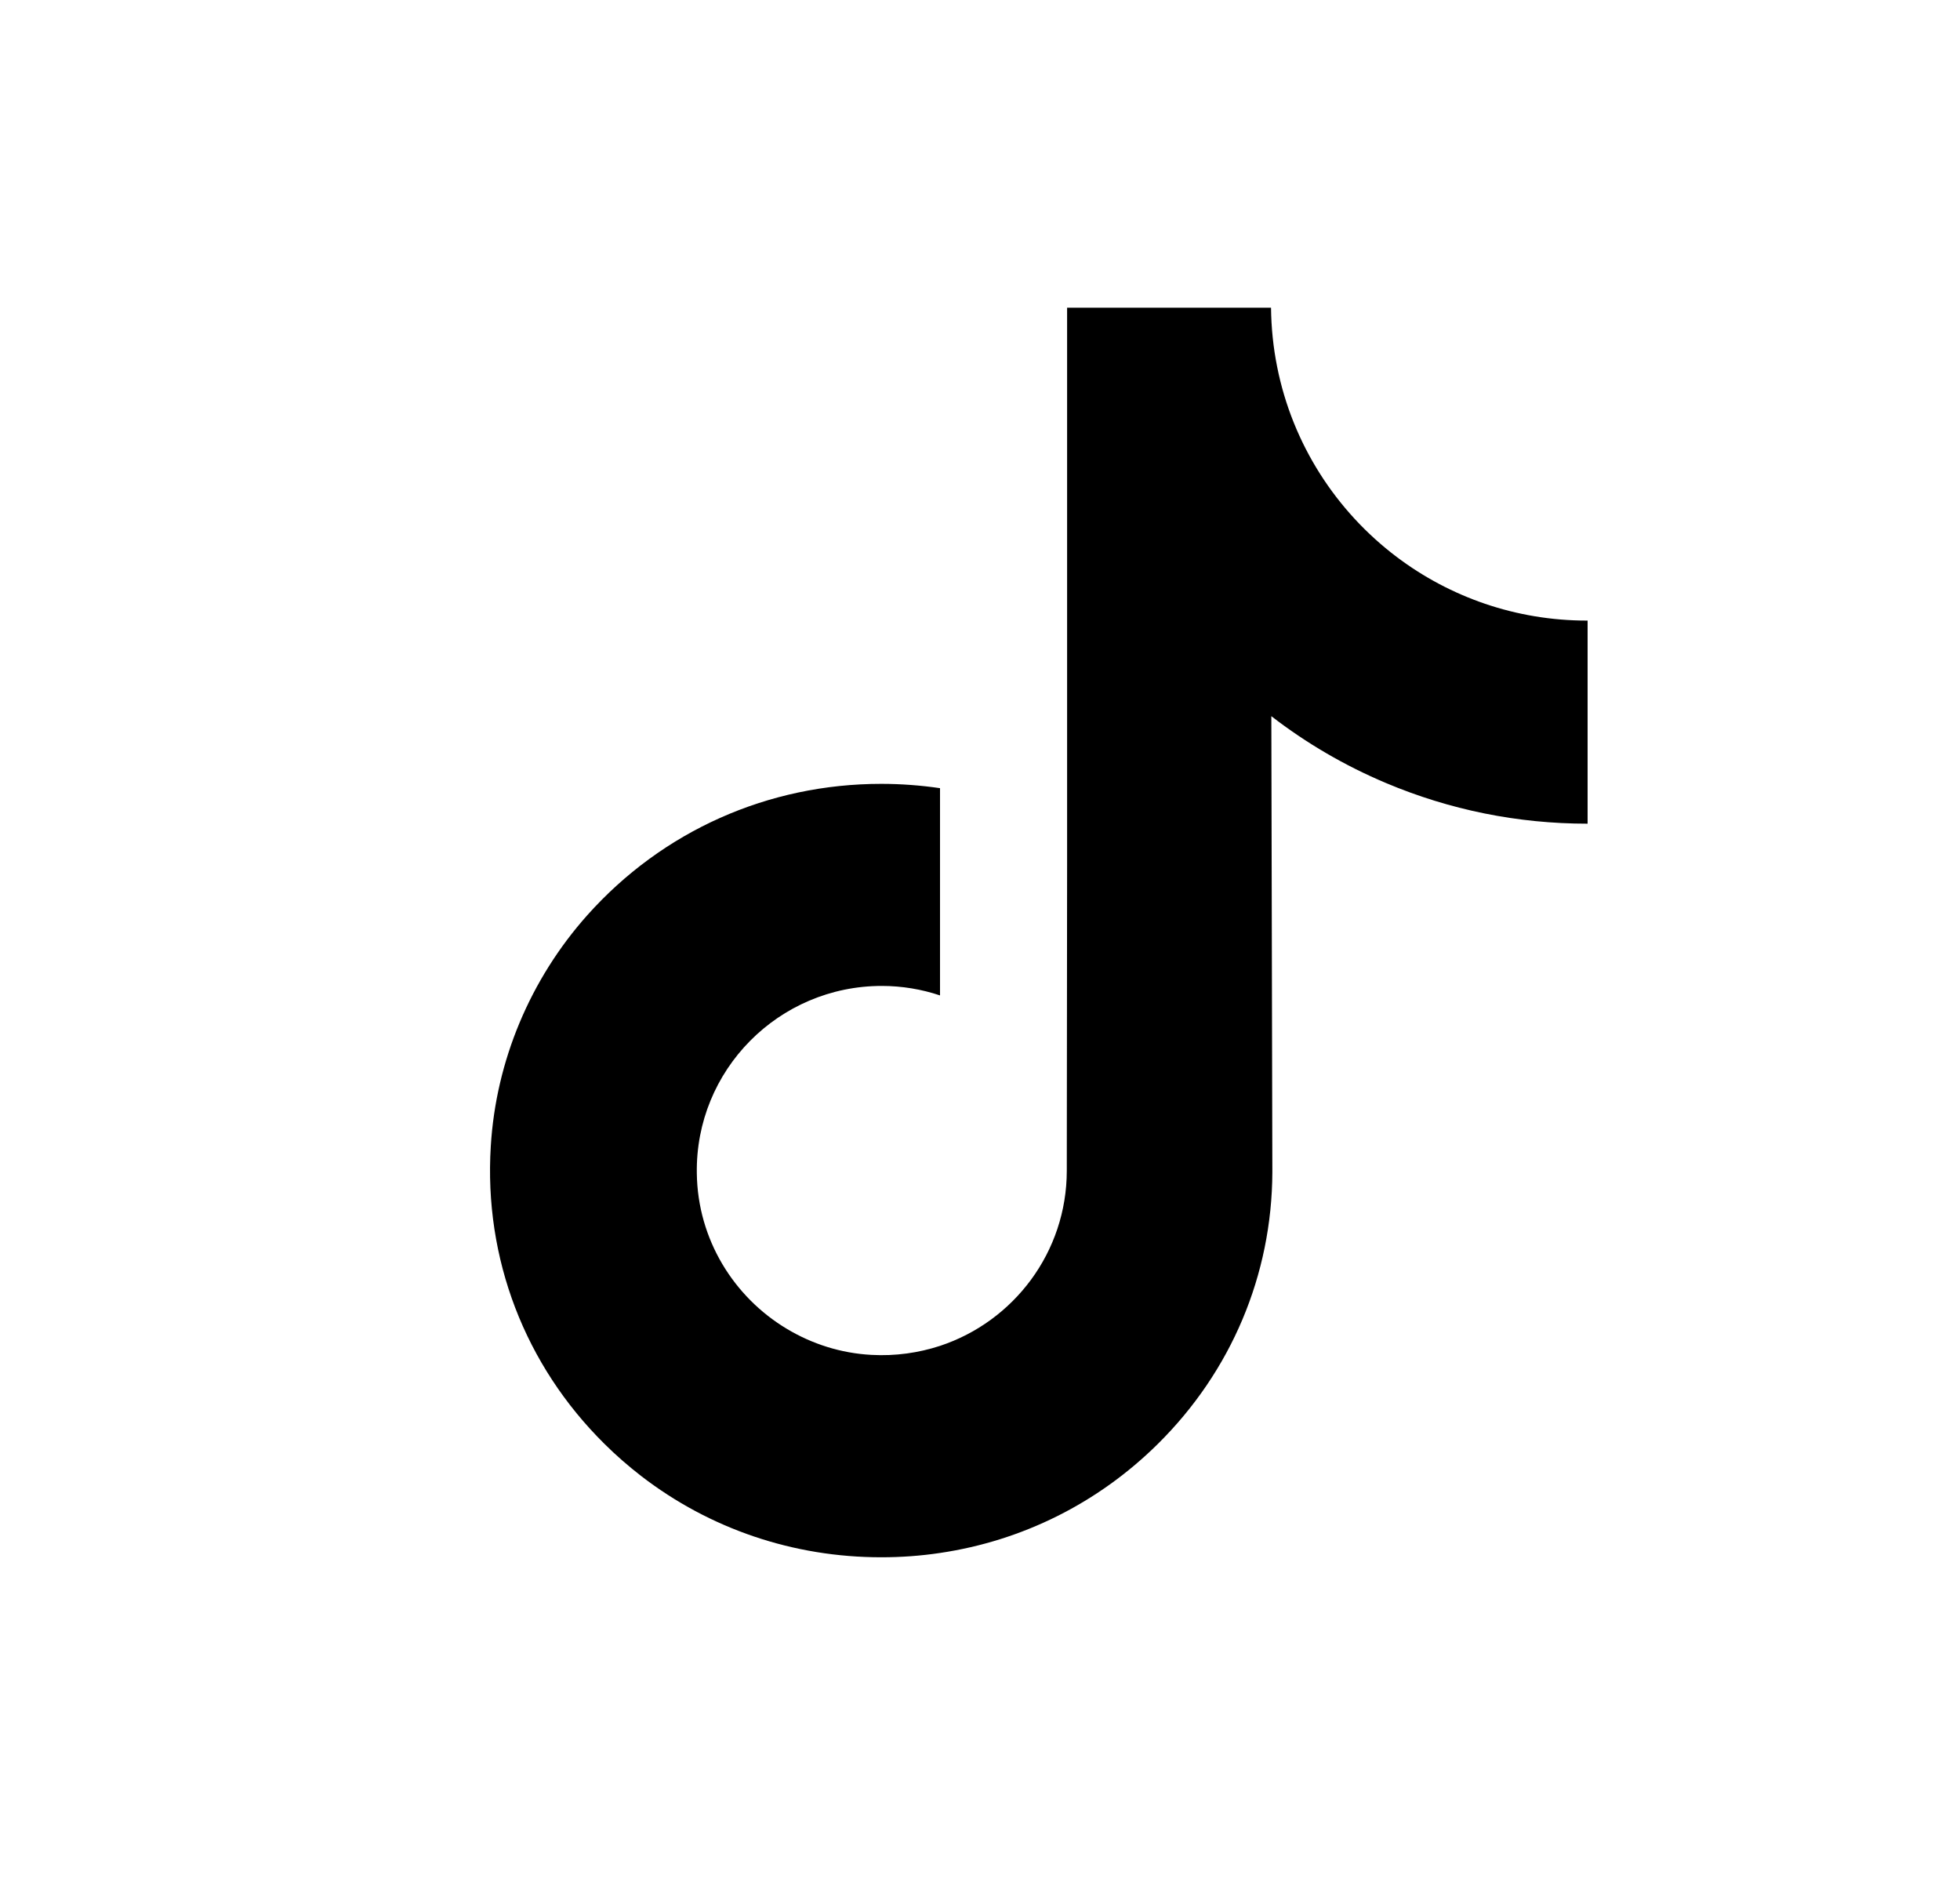
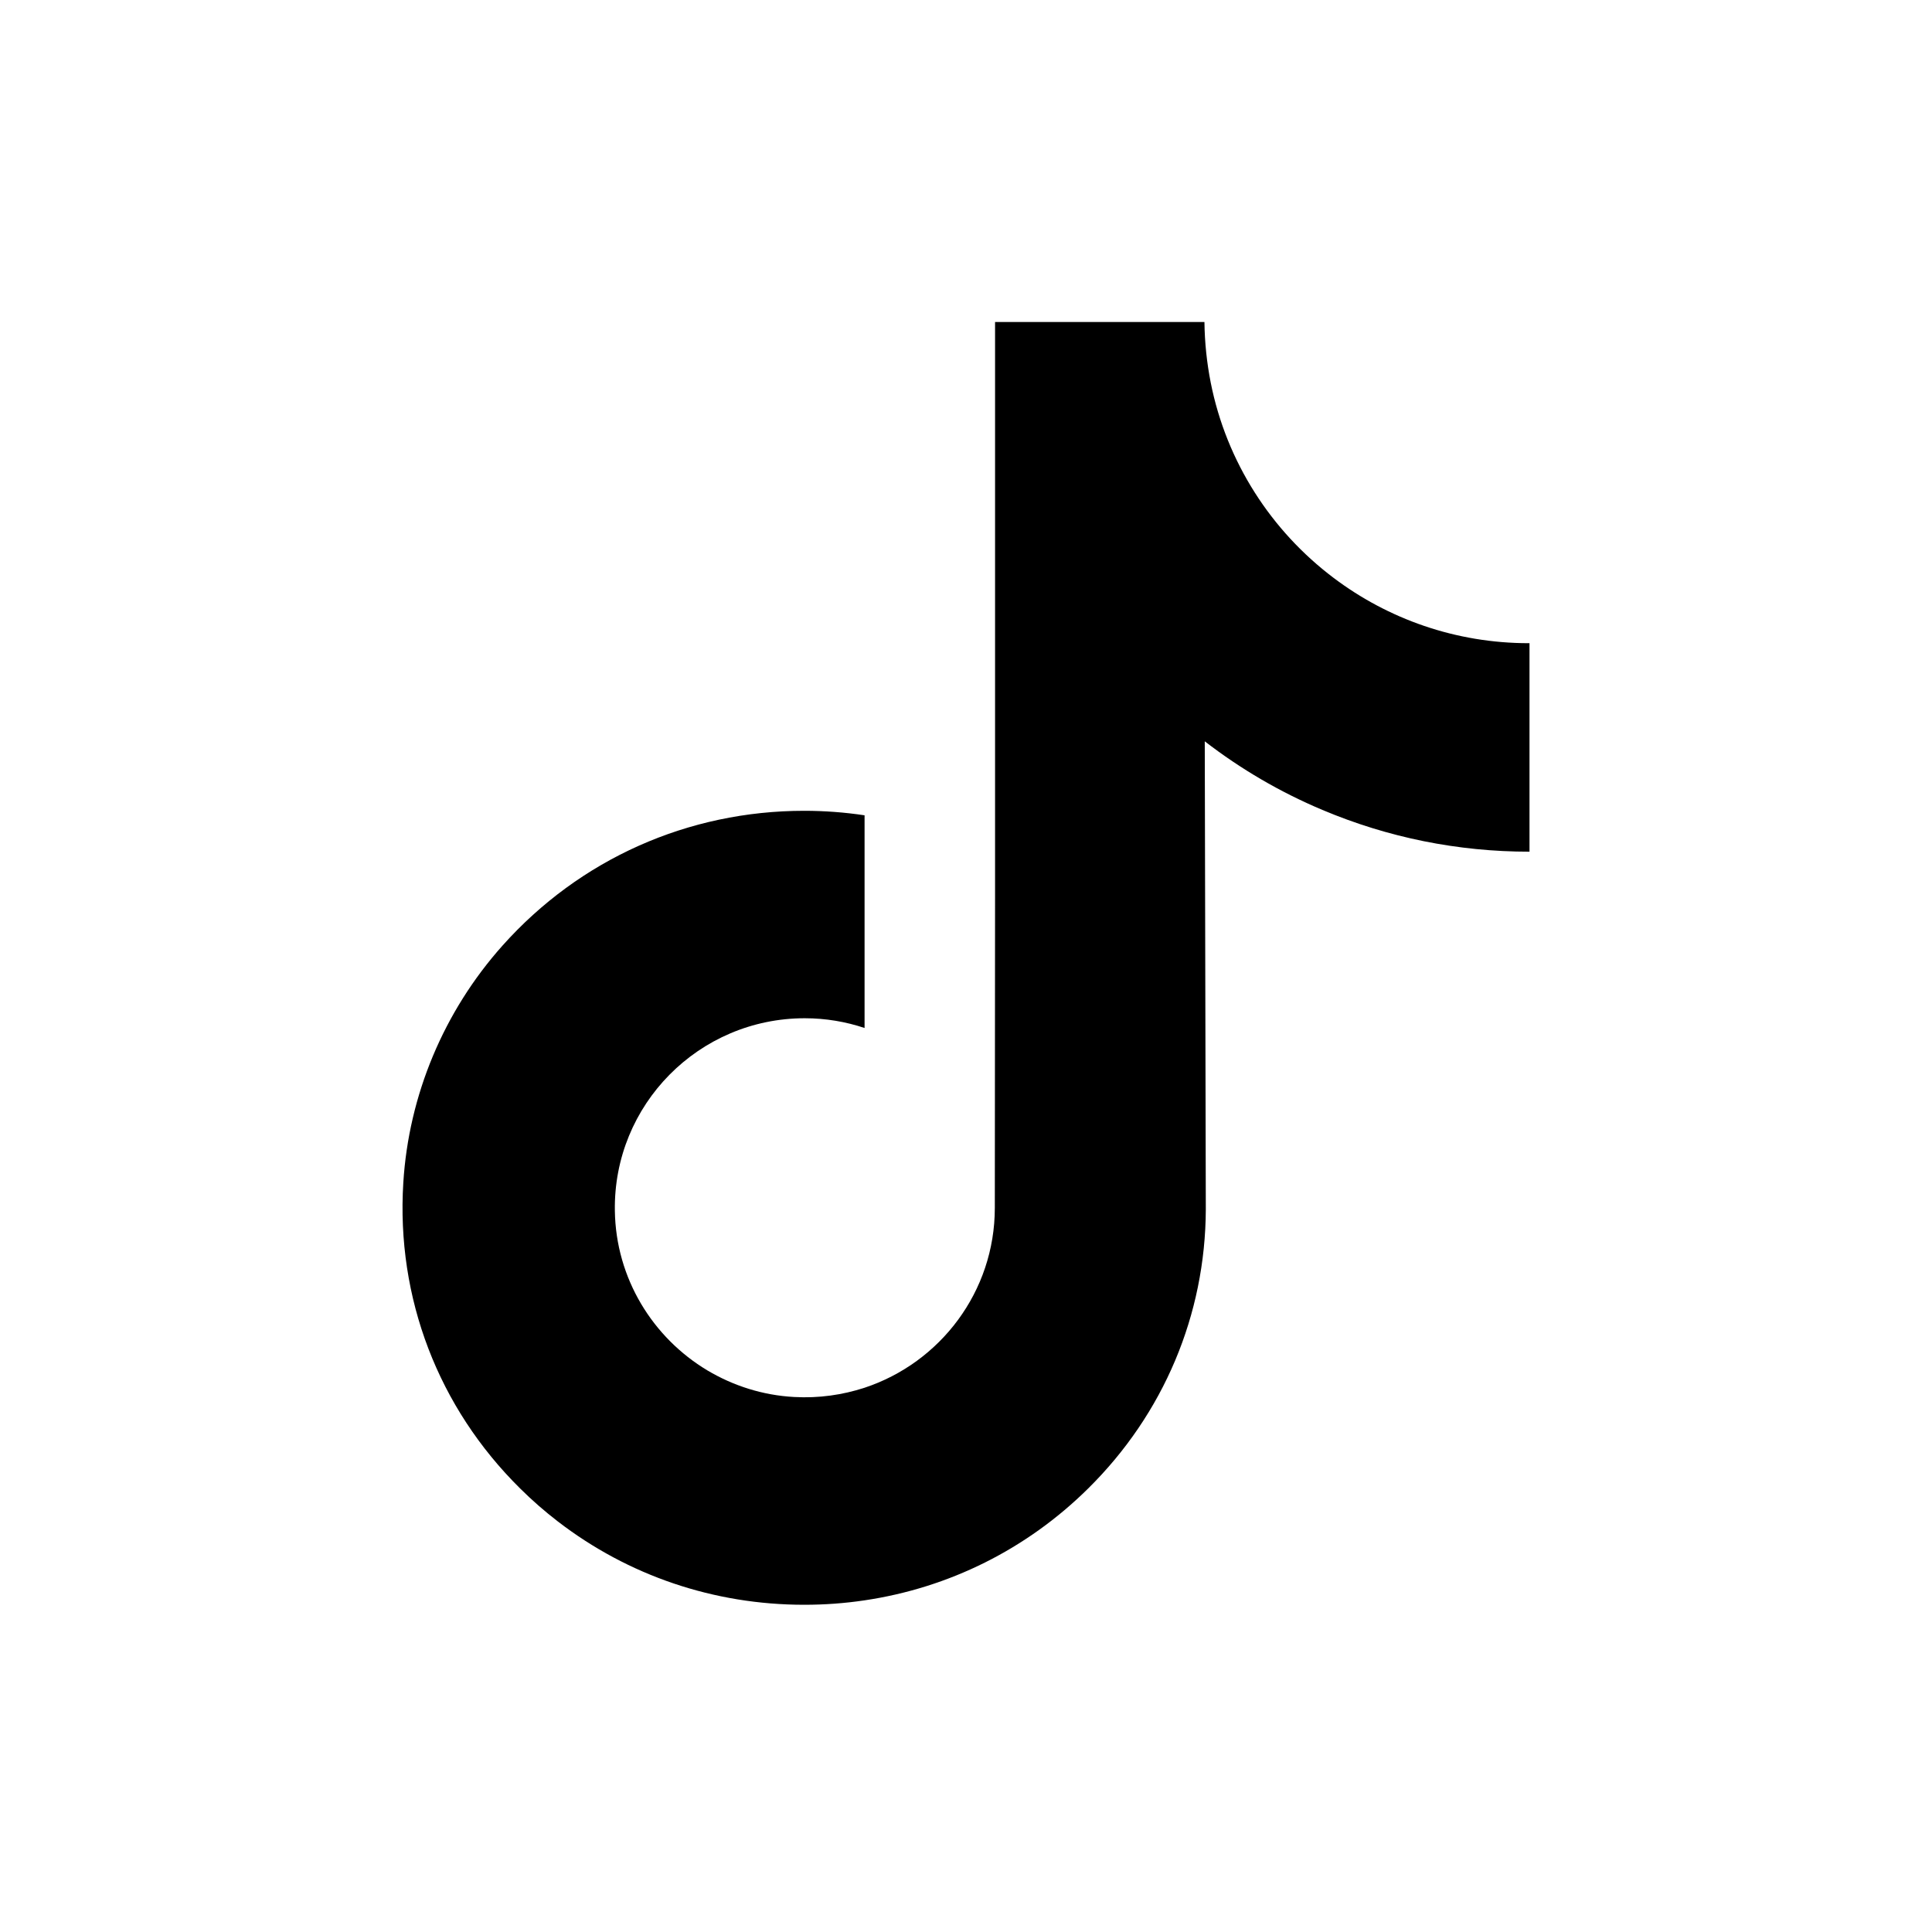
- <svg xmlns="http://www.w3.org/2000/svg" width="25px" height="24px" viewBox="0 0 25 24" version="1.1">
-   <g id="TikTok" stroke="none" stroke-width="1" fill="none" fill-rule="evenodd" transform="translate(1, 0)">
-     <path d="M19.25,8.614 L19.25,10.504 C18.358,10.504 17.493,10.329 16.677,9.985 C16.151,9.763 15.663,9.478 15.216,9.133 L15.229,14.948 C15.224,16.258 14.705,17.488 13.768,18.414 C13.005,19.169 12.038,19.649 10.99,19.804 C10.743,19.841 10.493,19.859 10.24,19.859 C9.117,19.859 8.053,19.496 7.181,18.825 C7.017,18.698 6.86,18.562 6.711,18.414 C5.695,17.41 5.171,16.049 5.26,14.617 C5.326,13.527 5.764,12.487 6.49,11.672 C7.452,10.594 8.8,9.996 10.24,9.996 C10.493,9.996 10.743,10.015 10.99,10.051 L10.99,10.75 L10.99,12.694 C10.757,12.616 10.507,12.573 10.247,12.573 C8.932,12.573 7.867,13.647 7.888,14.964 C7.899,15.805 8.36,16.542 9.038,16.947 C9.357,17.138 9.724,17.257 10.115,17.278 C10.423,17.295 10.717,17.252 10.99,17.163 C11.93,16.852 12.607,15.969 12.607,14.928 L12.611,11.033 L12.611,3.924 L15.212,3.924 C15.215,4.181 15.241,4.433 15.29,4.677 C15.486,5.663 16.042,6.519 16.816,7.103 C17.491,7.612 18.332,7.914 19.242,7.914 C19.242,7.914 19.251,7.914 19.25,7.913 L19.25,8.614 Z" id="Fill-38" fill="#000000" />
-   </g>
+ <svg xmlns="http://www.w3.org/2000/svg" width="24" height="24" viewBox="0 0 24 24">
+   <path fill-rule="evenodd" d="M19,8.69 L19,10.58 C18.109,10.58 17.243,10.405 16.427,10.061 C15.902,9.84 15.413,9.554 14.966,9.209 L14.979,15.024 C14.974,16.334 14.455,17.564 13.518,18.49 C12.755,19.245 11.788,19.725 10.74,19.88 C10.493,19.917 10.243,19.935 9.99,19.935 C8.867,19.935 7.803,19.572 6.931,18.901 C6.767,18.775 6.61,18.638 6.461,18.49 C5.445,17.486 4.921,16.125 5.01,14.693 C5.077,13.603 5.514,12.563 6.241,11.748 C7.203,10.67 8.55,10.072 9.99,10.072 C10.243,10.072 10.493,10.091 10.74,10.128 L10.74,10.826 L10.74,12.77 C10.507,12.692 10.257,12.649 9.997,12.649 C8.682,12.649 7.618,13.723 7.638,15.04 C7.65,15.882 8.11,16.618 8.788,17.024 C9.108,17.214 9.474,17.333 9.866,17.354 C10.173,17.371 10.467,17.328 10.74,17.239 C11.68,16.928 12.358,16.045 12.358,15.004 L12.361,11.11 L12.361,4 L14.962,4 C14.965,4.258 14.992,4.509 15.04,4.753 C15.236,5.74 15.792,6.595 16.567,7.179 C17.242,7.688 18.082,7.99 18.992,7.99 C18.993,7.99 19.001,7.99 19,7.989 L19,8.69 Z" />
</svg>
